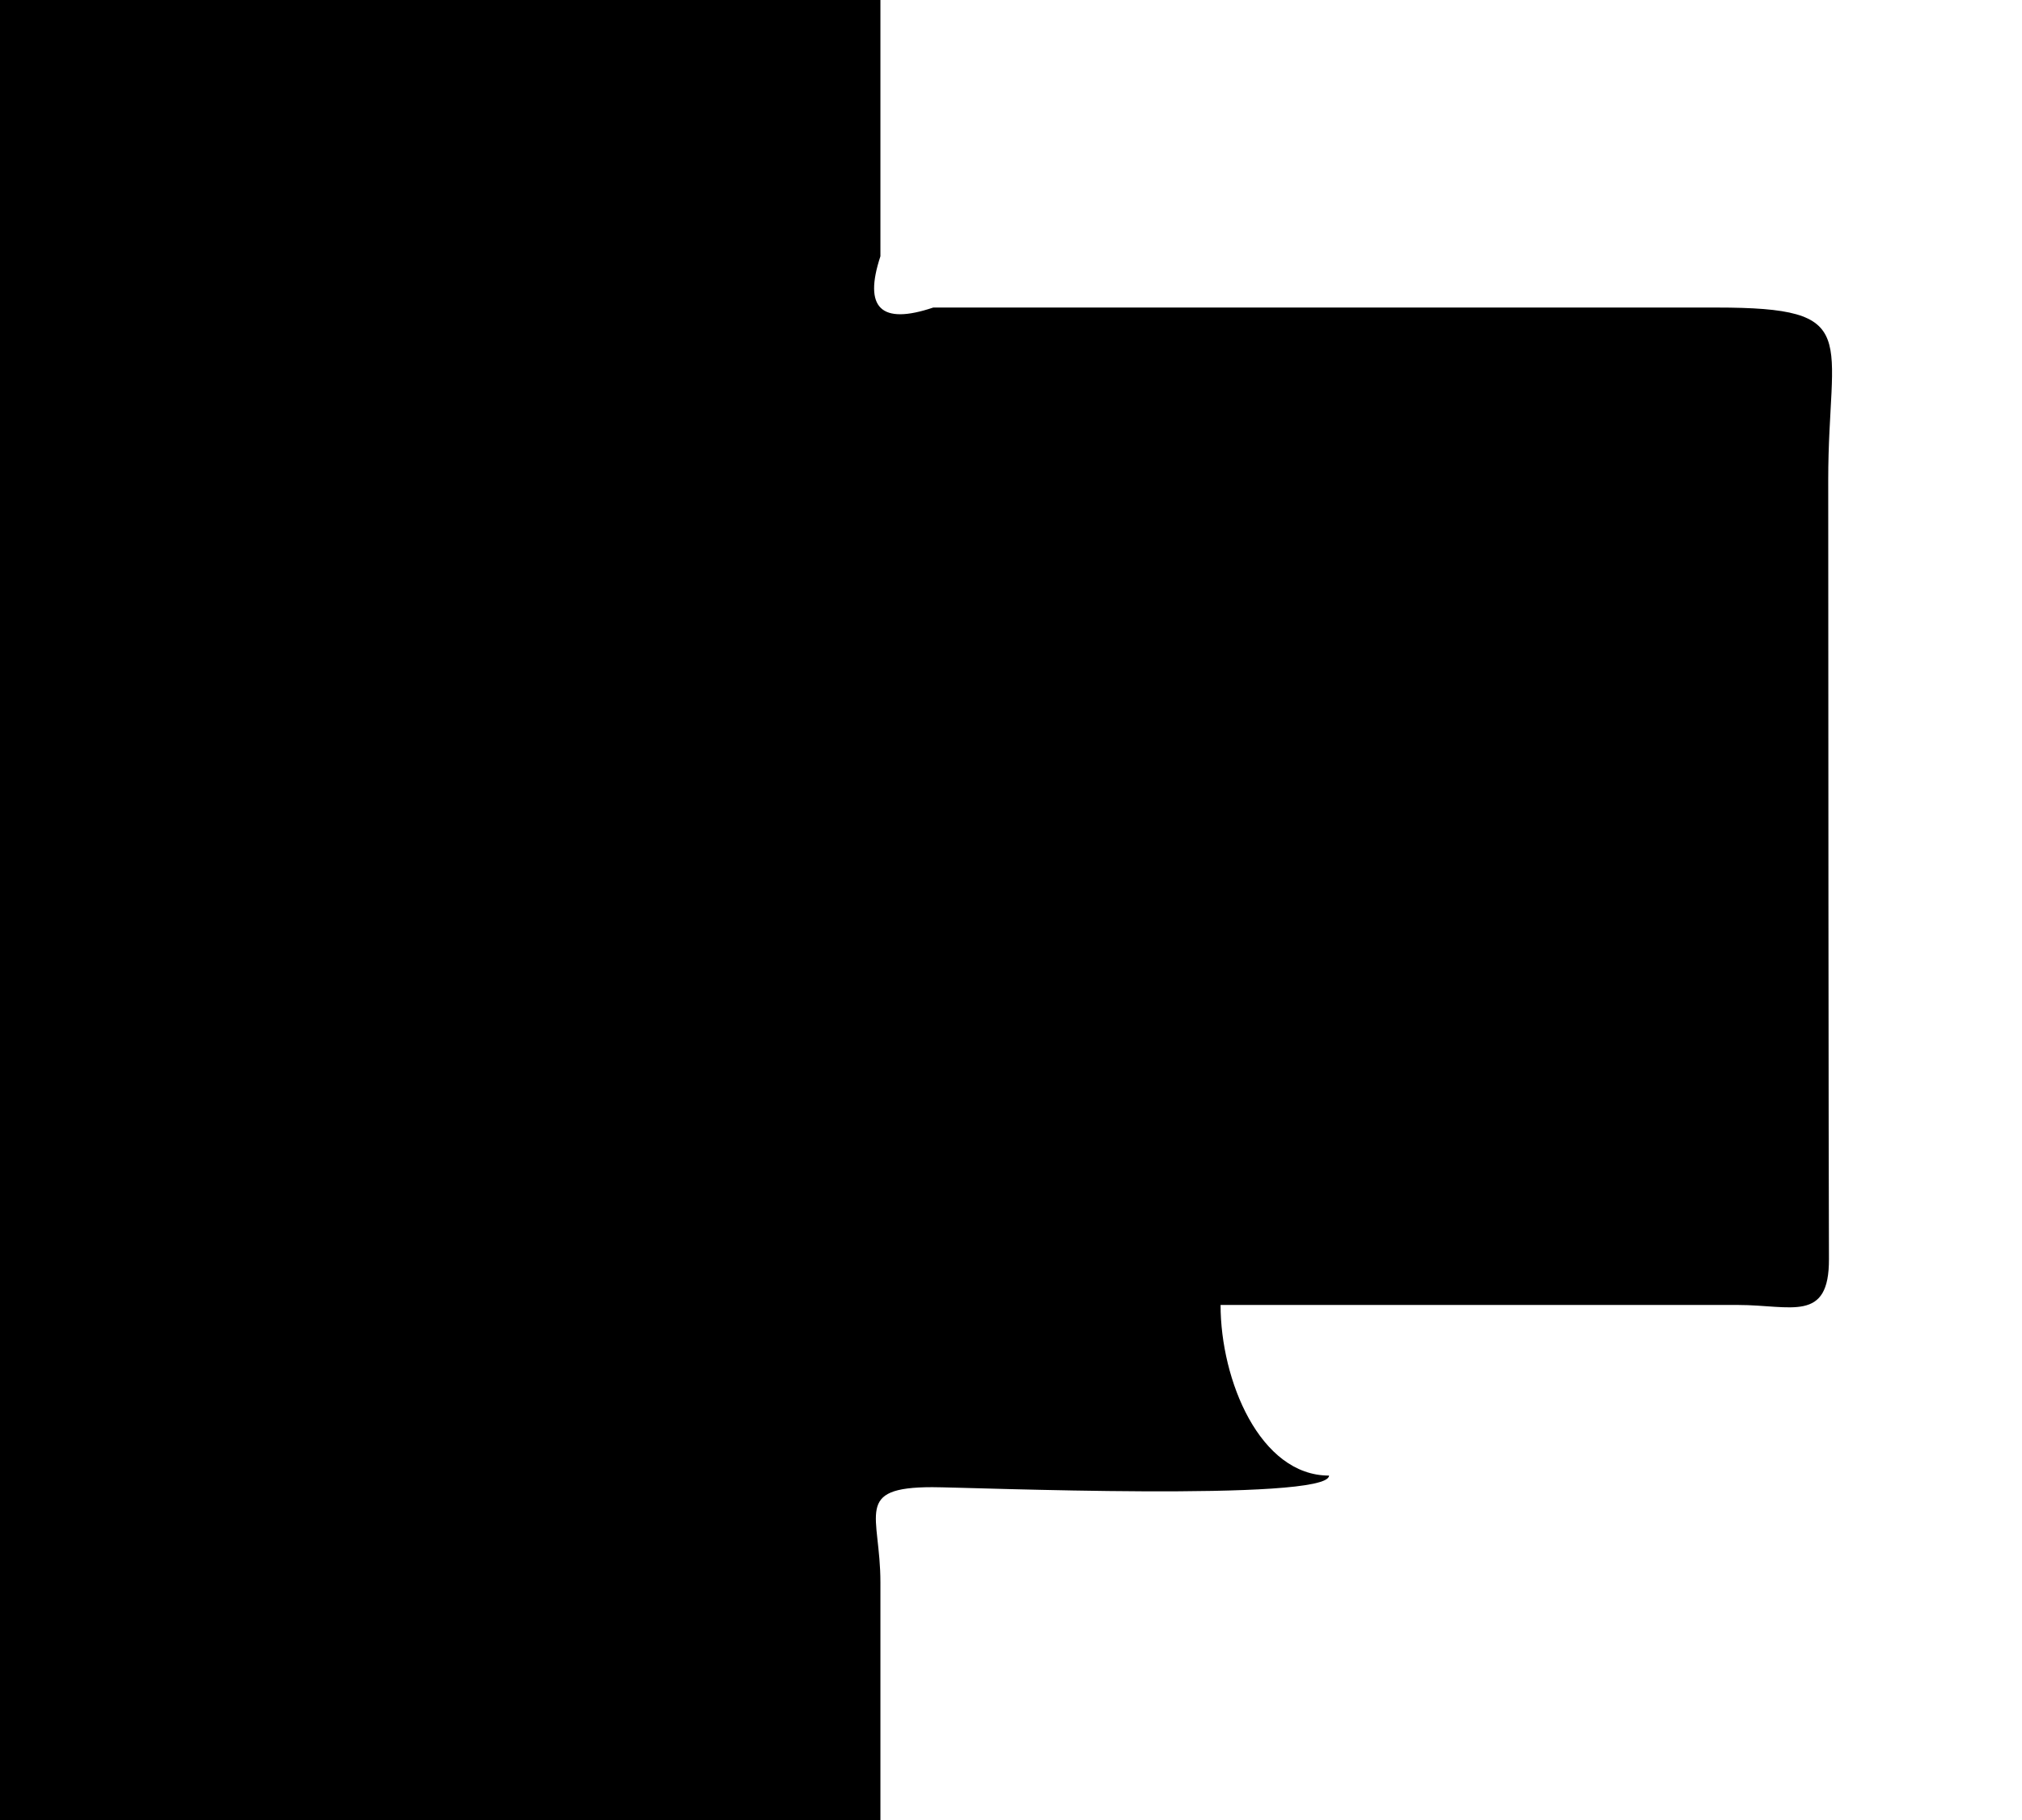
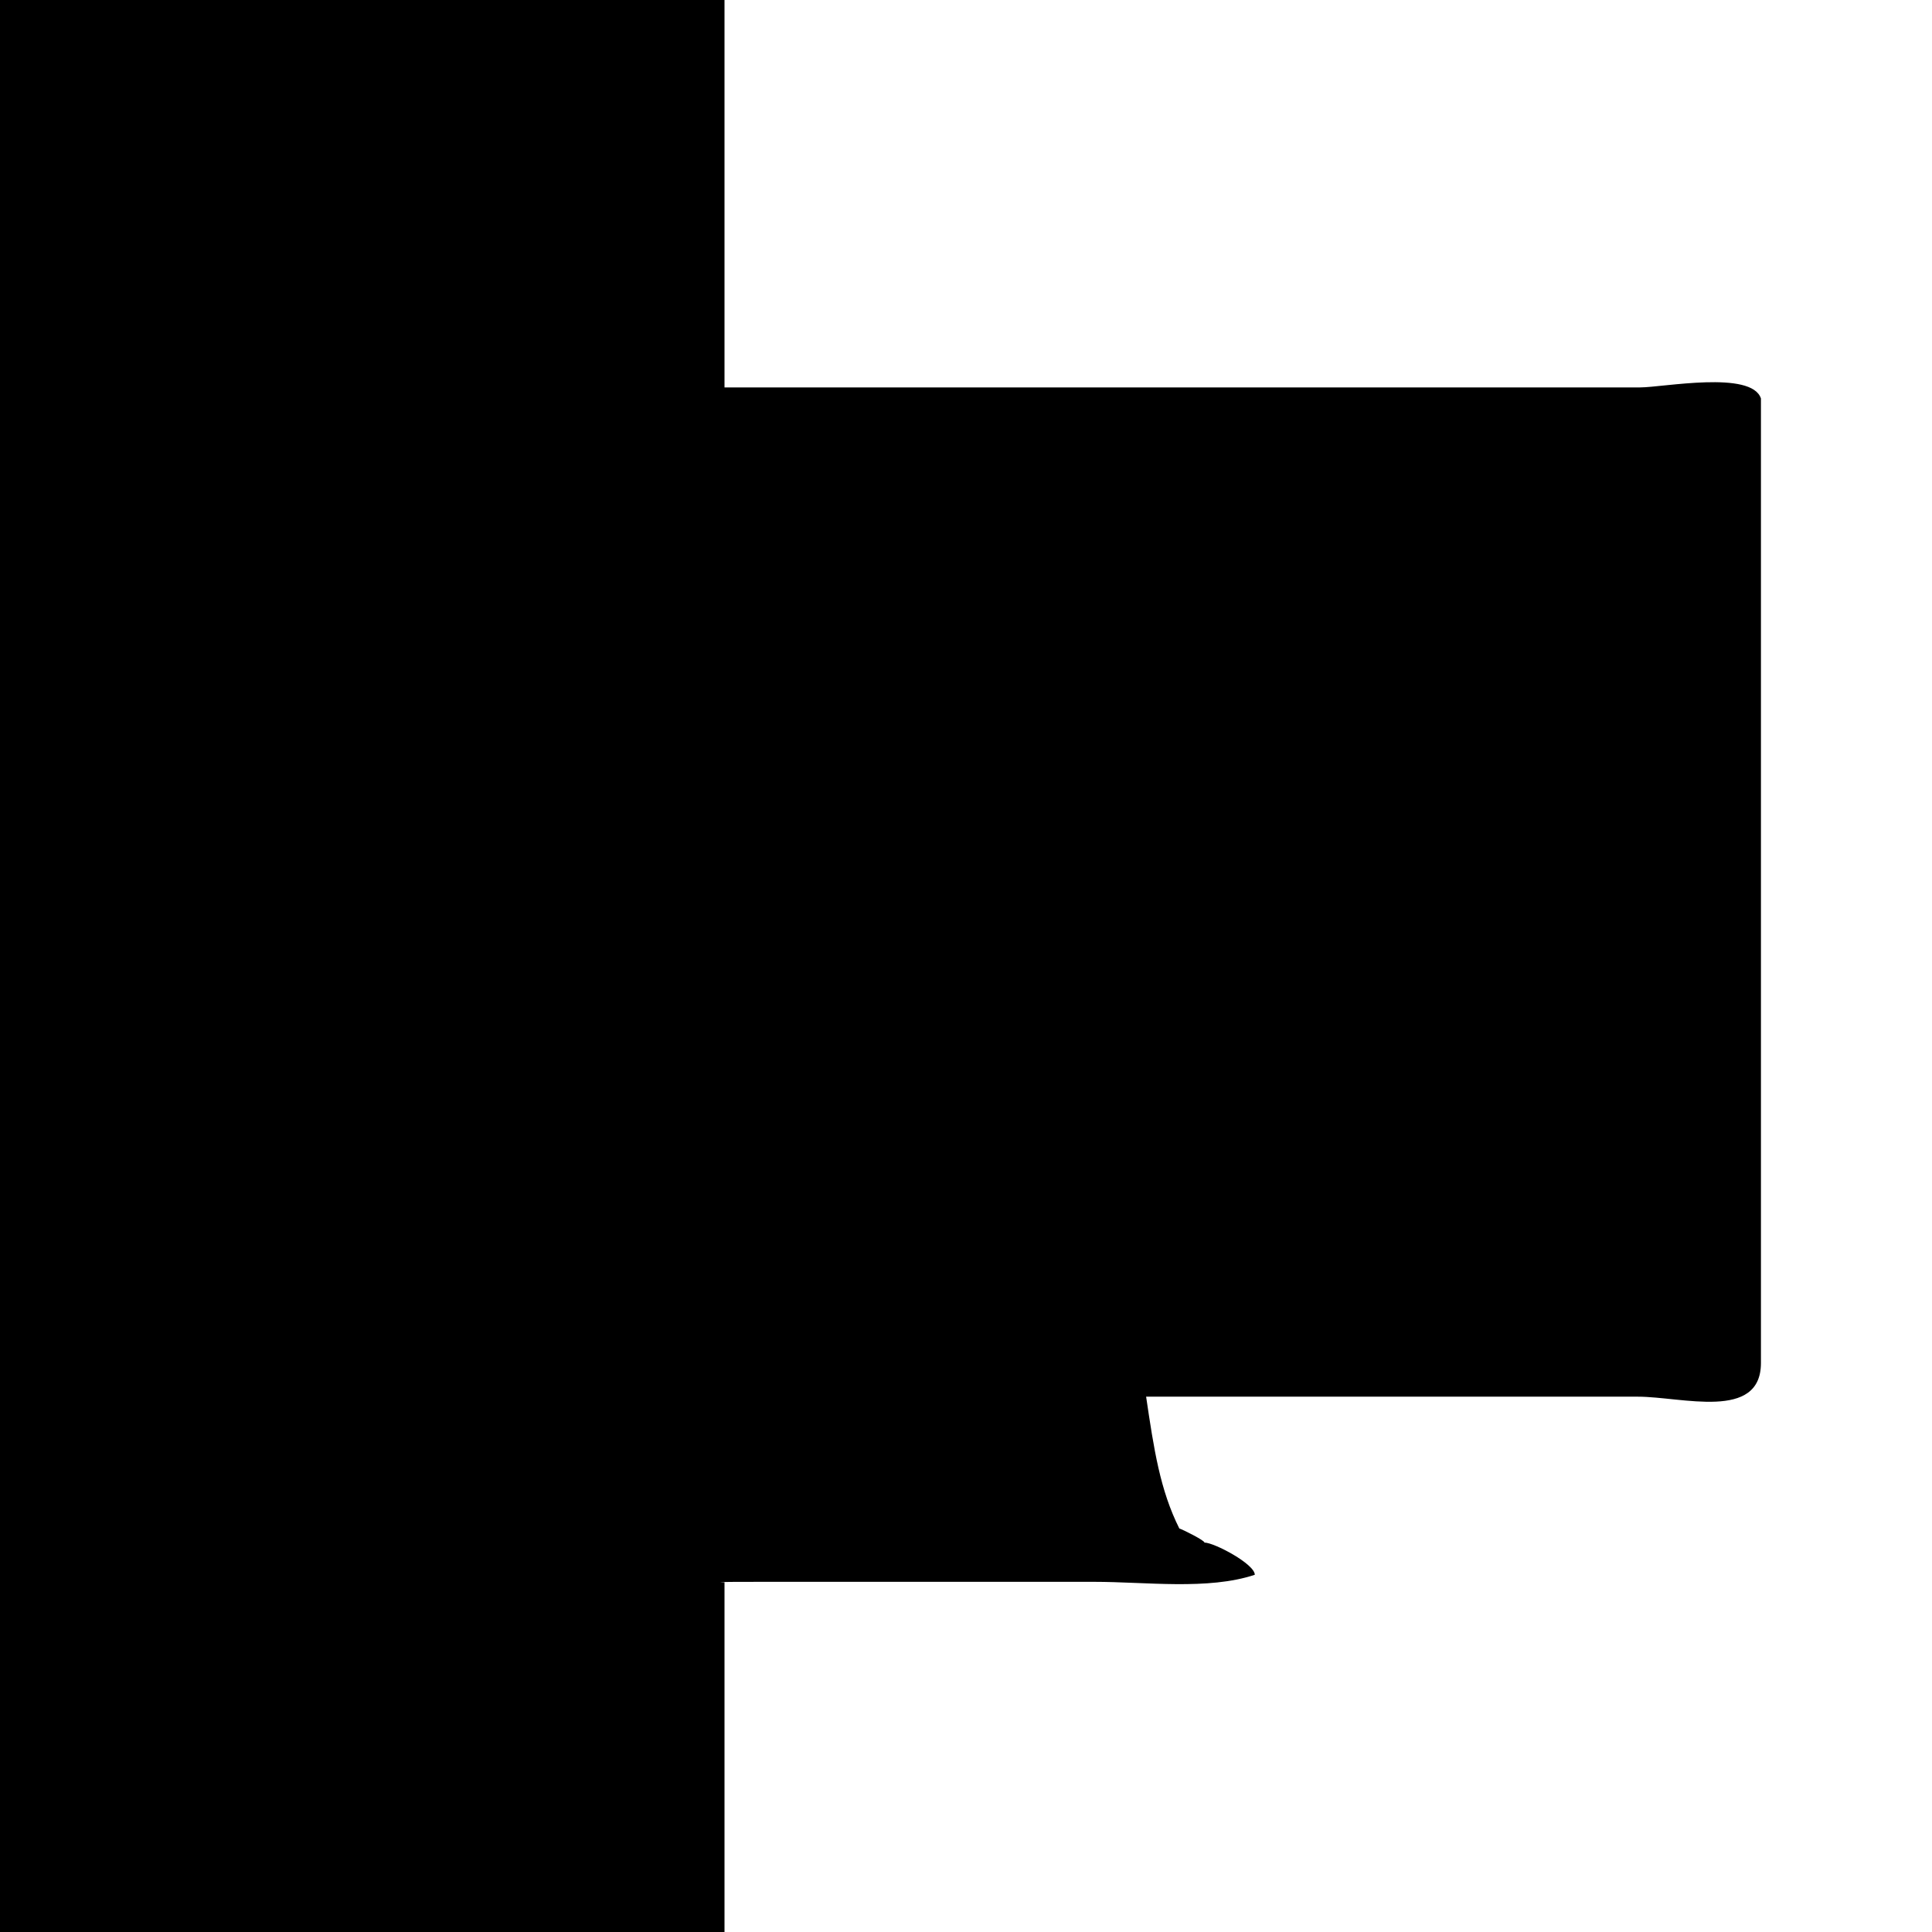
- <svg xmlns="http://www.w3.org/2000/svg" version="1.1" id="Layer_1" x="0px" y="0px" width="1920px" height="1728px" viewBox="0 0 1920 1728" enable-background="new 0 0 1920 1728" xml:space="preserve">
-   <path fill-rule="evenodd" clip-rule="evenodd" d="M470.253,0C557.337,0,801.169,0,836,0c0,48.667,0,210.891,0,243.336  c-16.221,49.164,0.5,65.385,50.163,48.664c83.612,0,579.503,0,743.837,0c140.022,0,106,27.178,106,163.5  c0,166.575,0.324,659.796,0.688,739.829c0.277,60.964-35.802,43.671-86.354,43.671c-163.778,0-327.556,0-491.334,0  c0,71.602,37.414,162,103,162c0,25.144-343.78,11-376.669,11c-75.278,0-49.331,26.026-49.331,90.283c0,75.239,0,150.478,0,225.717  c-174.168,0-801.169,0-836,0C0,1675.64,0,349.094,0,0" />
+ <svg xmlns="http://www.w3.org/2000/svg" version="1.1" id="Layer_1" x="0px" y="0px" width="1920px" height="1920px" viewBox="0 0 1920 1920" enable-background="new 0 0 1920 1920" xml:space="preserve">
+   <path fill-rule="evenodd" clip-rule="evenodd" d="M480.005,0C560.003,0,640.002,0,720,0c0,89.834,0,179.669,0,269.503  c0,38.499,0,76.998,0,115.497c40.704,0,81.407,0,122.111,0c117.215,0,606.719,0,787.889,0c22.543,0,110.777-17.177,120,11  c0,83.142,0,166.284,0,249.425c0,170.858,0,341.716,0,512.575c0,65.5,0,131,0,196.5c0,57.817-78.602,33.5-122.334,33.5  c-162.889,0-325.777,0-488.666,0c7.802,52.663,13.882,92.792,33,131c3.947,1.316,25,11.797,25,14c9.675,0,50,21.341,50,32  c-46.401,15.467-108.166,7-159.667,7c-73.556,0-147.111,0-220.667,0c-36.667,0-73.334,0-110.001,0c-58.369,0-36.664,0.5-36.664,0.5  s0,231.5,0,308.836c0,61.195,0,38.664,0,38.664s-159.994,0-199.994,0C360.003,1920,0,1920,0,1920s0-28.088,0-81.695  c0-40.849,0-81.697,0-122.546c0-81.701,0-163.402,0-245.103c0-163.41,0-326.82,0-490.23V0H480.005z" />
</svg>
